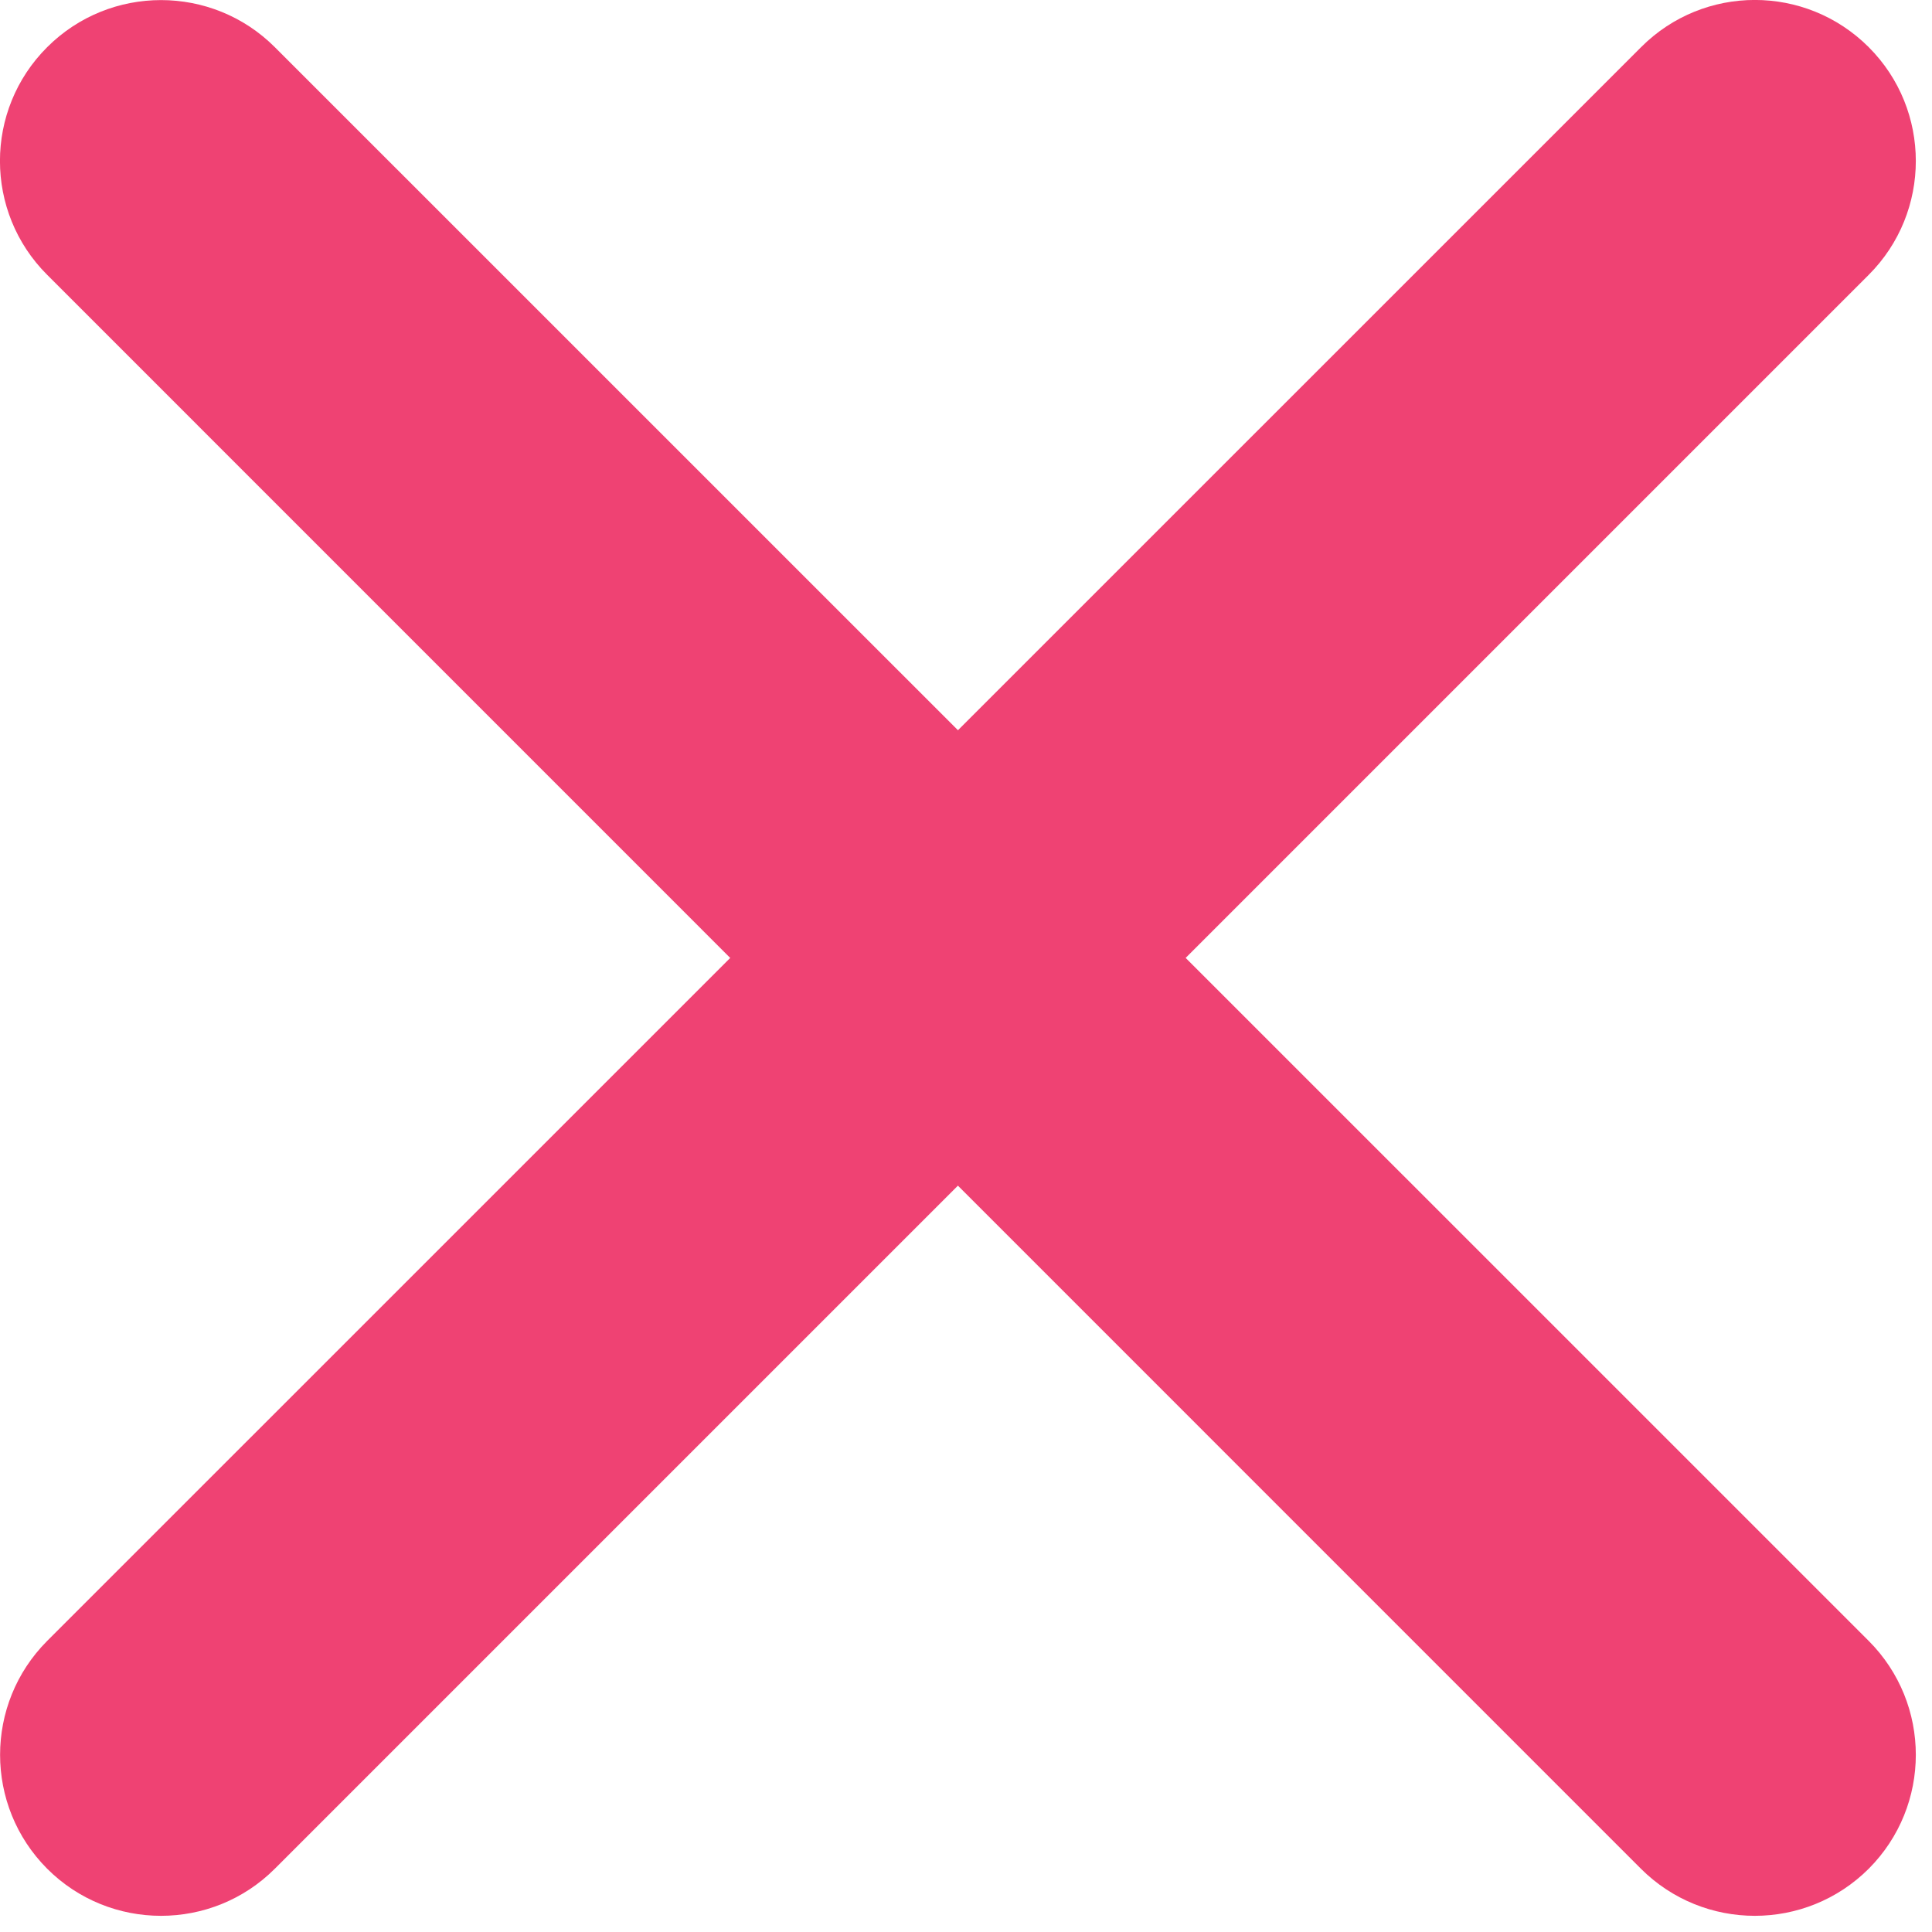
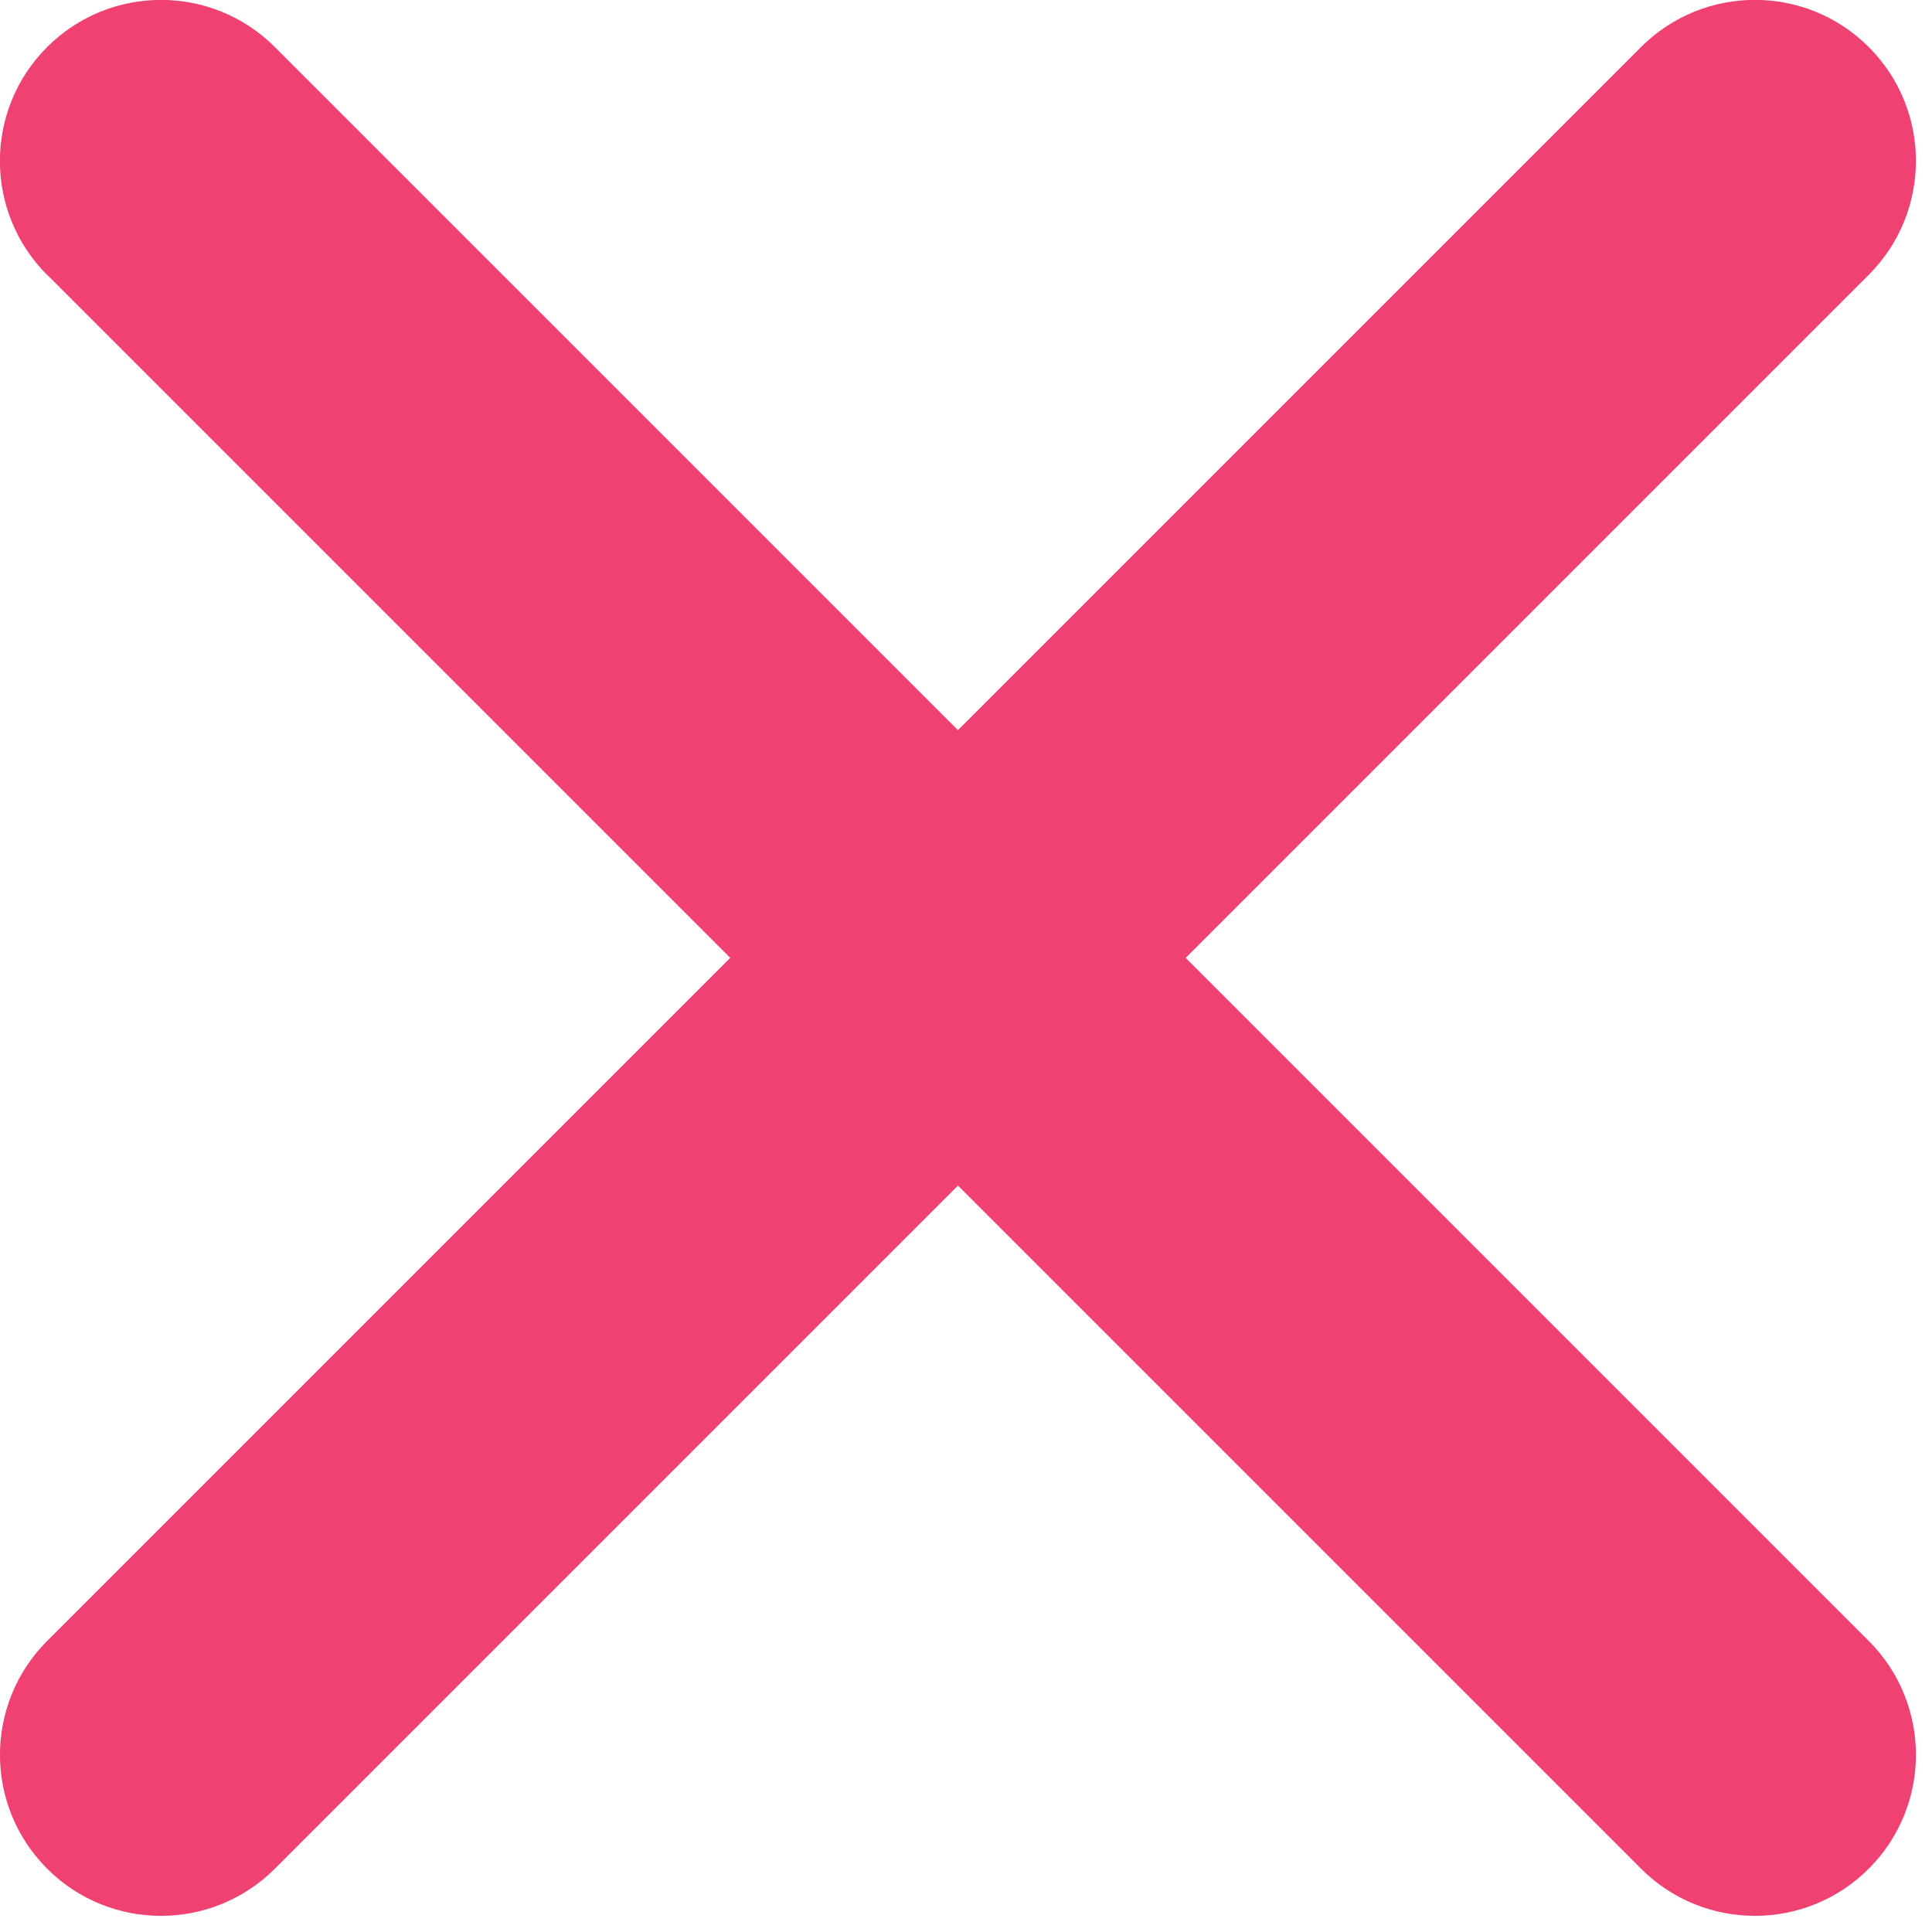
- <svg xmlns="http://www.w3.org/2000/svg" width="12" height="12" viewBox="0 0 12 12" fill="none">
-   <path d="M11.607 1.707L1.707 11.607C1.317 11.997 0.683 11.997 0.293 11.607C-0.097 11.216 -0.097 10.583 0.293 10.192L10.193 0.293C10.583 -0.098 11.216 -0.098 11.607 0.293C11.997 0.683 11.997 1.317 11.607 1.707Z" fill="#EF4273" />
-   <path d="M0.293 1.707L10.192 11.607C10.583 11.997 11.216 11.997 11.607 11.607C11.997 11.216 11.997 10.583 11.607 10.192L1.707 0.293C1.317 -0.097 0.683 -0.097 0.293 0.293C-0.098 0.683 -0.098 1.317 0.293 1.707Z" fill="#EF4273" />
+ <svg xmlns="http://www.w3.org/2000/svg" width="12" height="12" fill="none">
+   <path d="M11.607 1.707l-9.9 9.9a1 1 0 01-1.414-1.415l9.9-9.9a1 1 0 011.414 1.415z" fill="#EF4273" />
+   <path d="M.293 1.707l9.9 9.9a1 1 0 001.414-1.415l-9.9-9.9A1 1 0 00.293 1.708z" fill="#EF4273" />
</svg>
